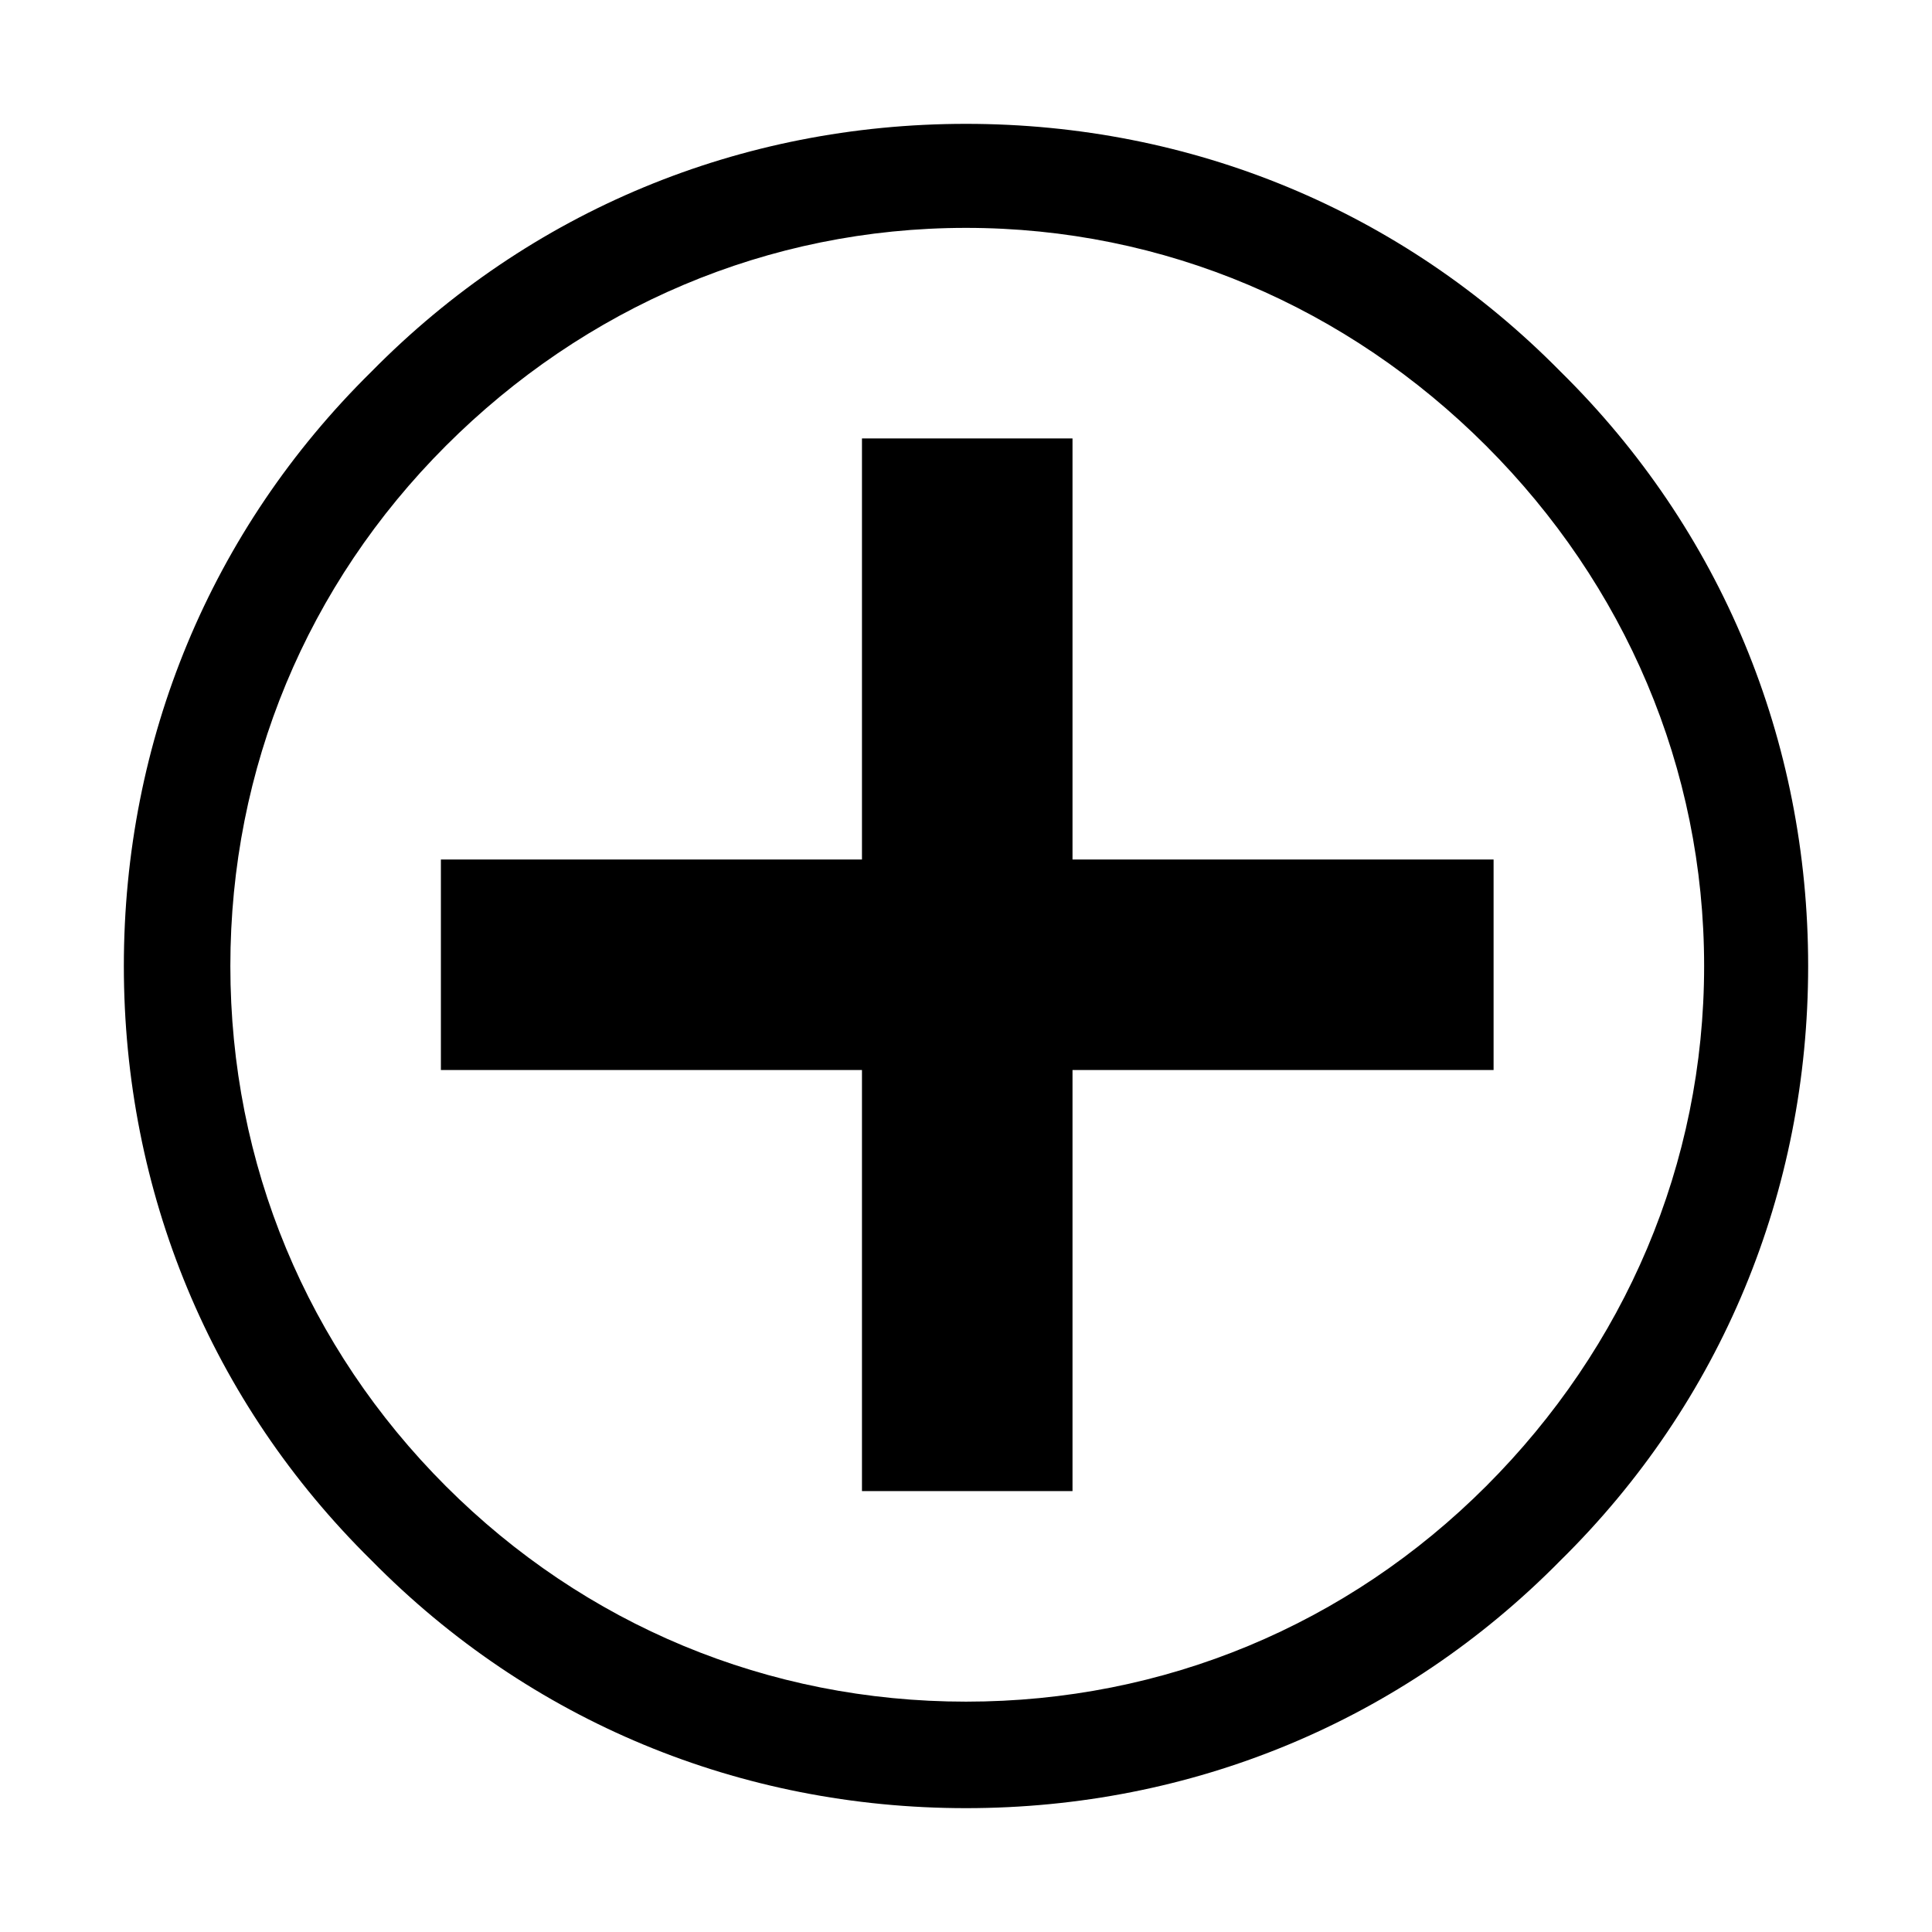
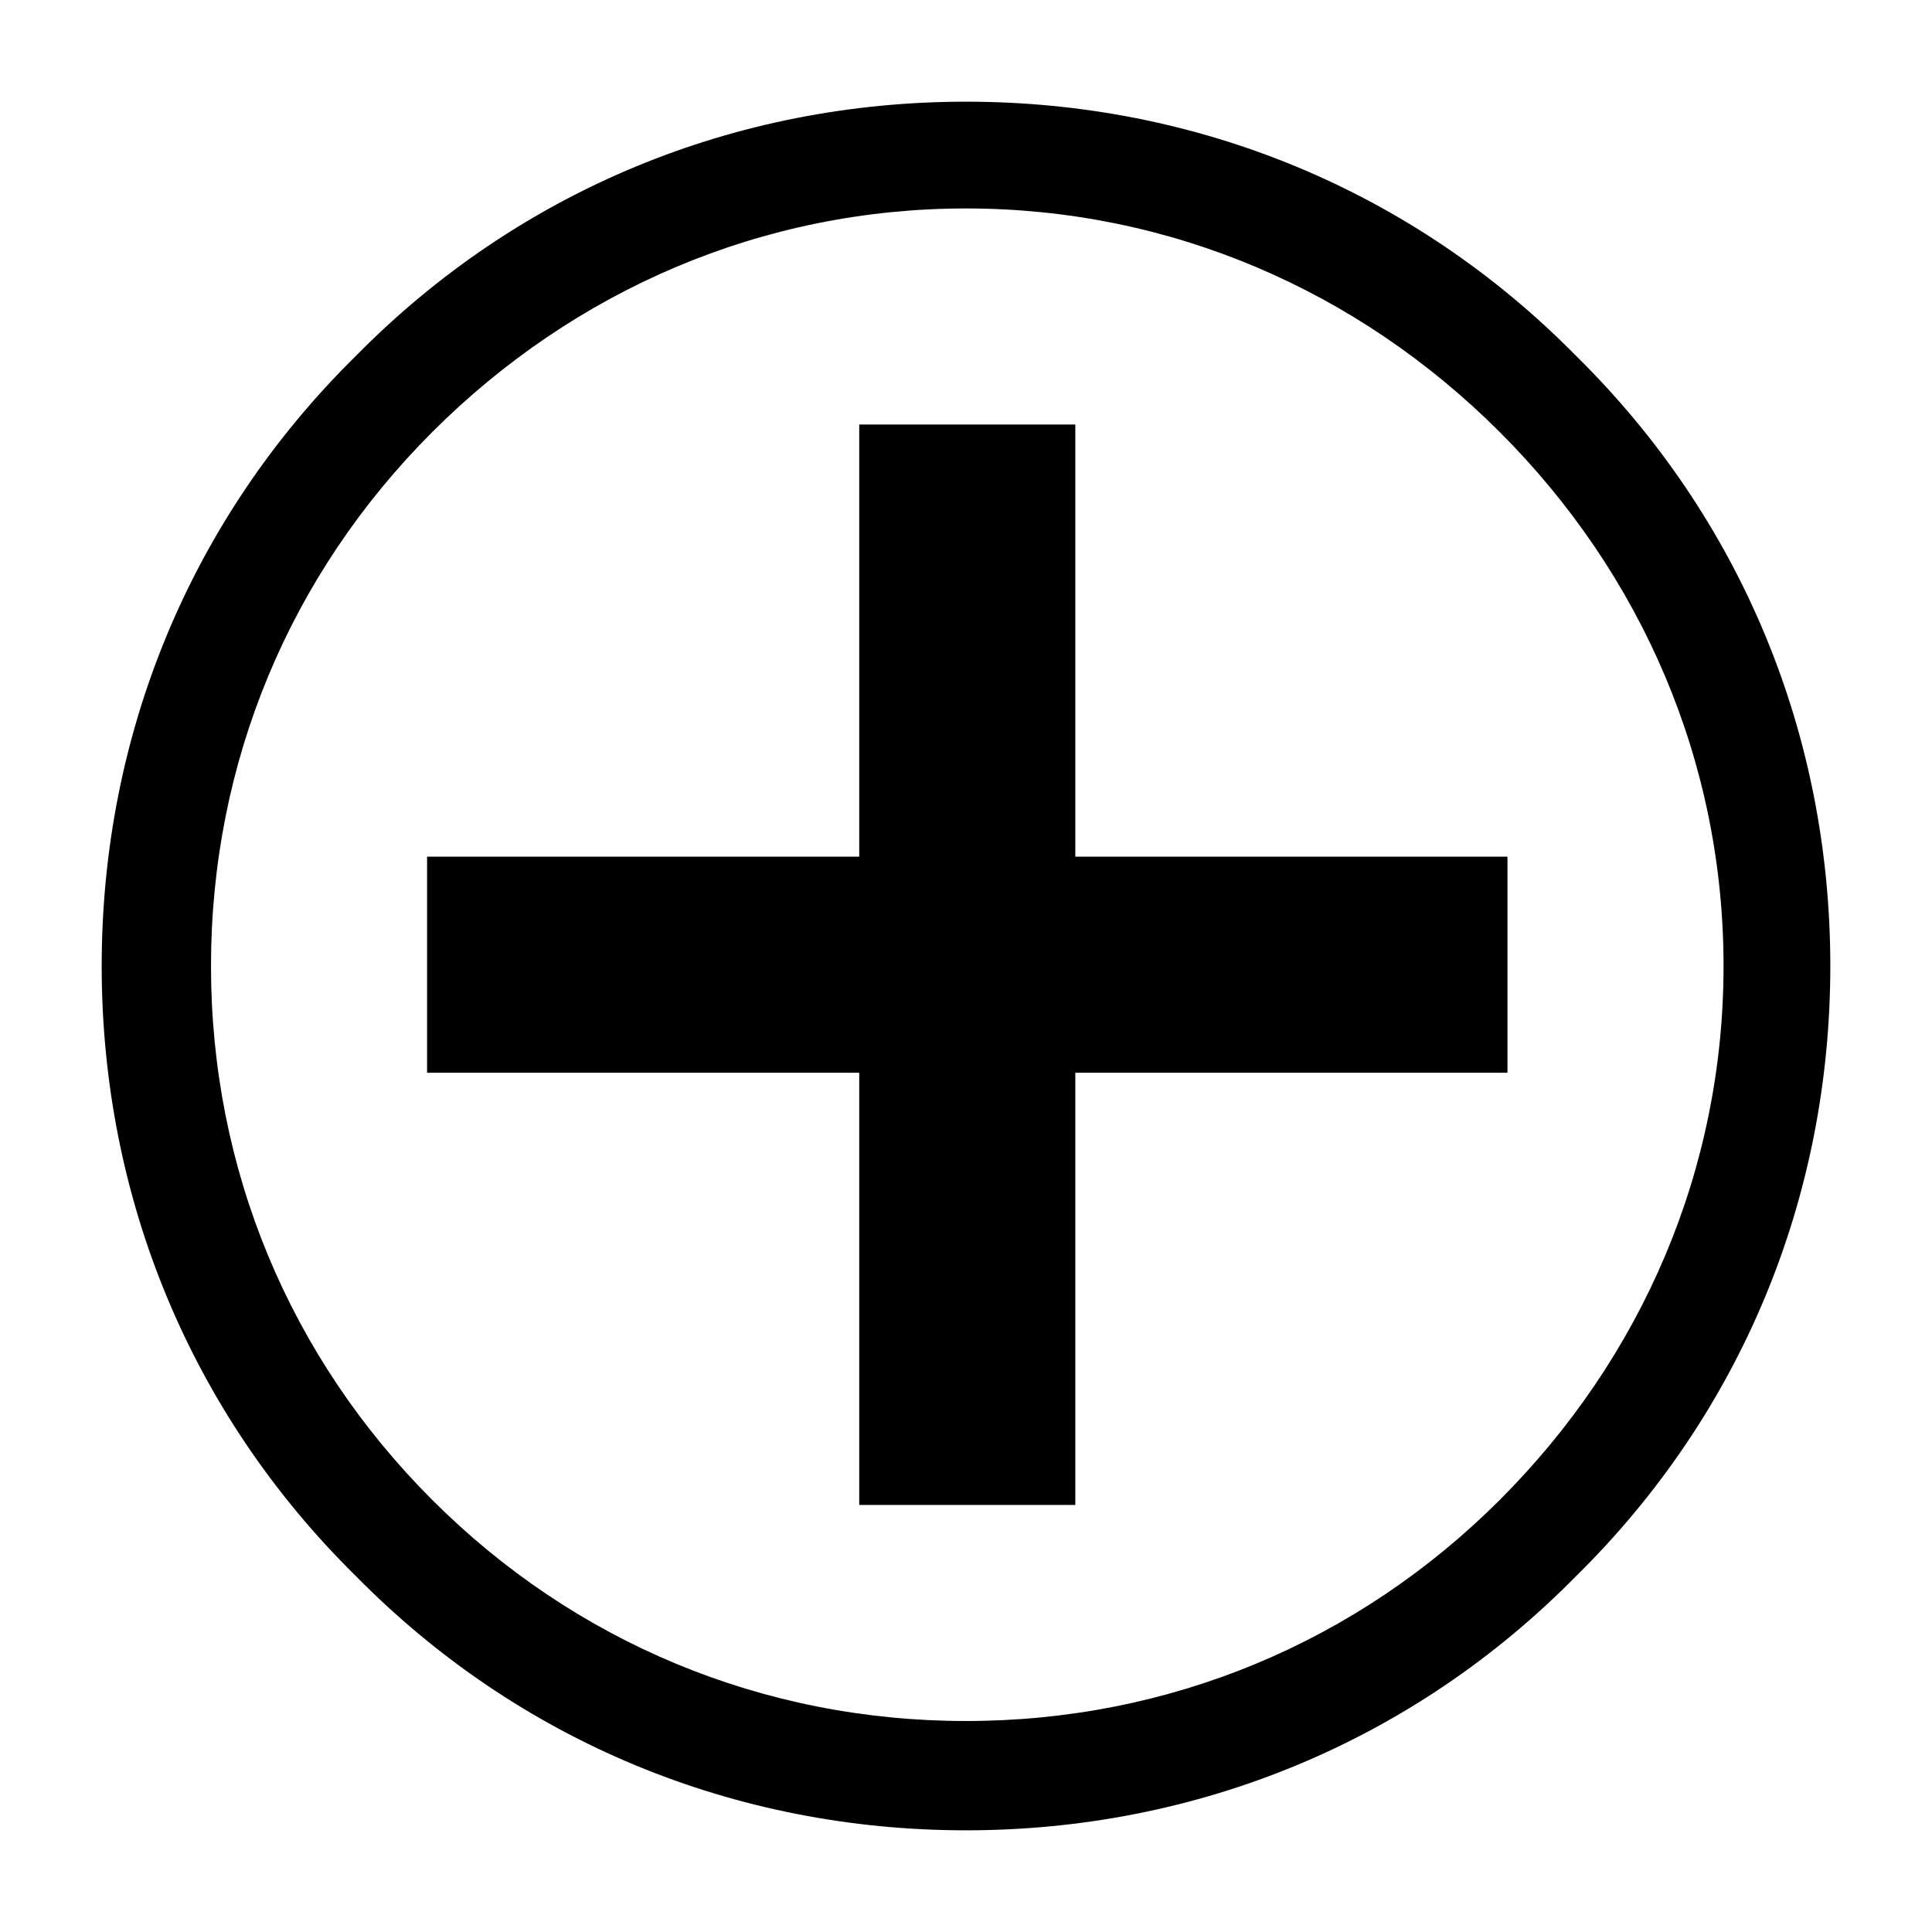
- <svg xmlns="http://www.w3.org/2000/svg" baseProfile="full" height="780" version="1.1" viewBox="0 0 780 780" width="780">
+ <svg xmlns="http://www.w3.org/2000/svg" baseProfile="full" height="760" version="1.1" viewBox="0 0 760 760" width="760">
  <defs />
-   <path d="M865 620C801 685 716 720 625 720C534 720 449 685 385 620C320 556 285 471 285 380C285 289 320 204 385 140C449 75 534 40 625 40C716 40 801 75 865 140C930 204 965 289 965 380C965 471 930 556 865 620ZM835 170C779 114 705 83 625 83C545 83 471 114 415 170C359 226 328 300 328 380C328 460 359 534 415 590C471 646 545 678 625 678C705 678 779 646 835 590C891 534 923 460 923 380C923 300 891 226 835 170ZM668 423H838V338H668V168H583V338H413V423H583V593H668Z" fill="black" transform="translate(-235,770) scale(1,-1)" />
+   <path d="M865 620C801 685 716 720 625 720C534 720 449 685 385 620C320 556 285 471 285 380C285 289 320 204 385 140C449 75 534 40 625 40C716 40 801 75 865 140C930 204 965 289 965 380C965 471 930 556 865 620ZM835 170C779 114 705 83 625 83C545 83 471 114 415 170C359 226 328 300 328 380C328 460 359 534 415 590C471 646 545 678 625 678C705 678 779 646 835 590C891 534 923 460 923 380C923 300 891 226 835 170ZM668 423H838V338H668V168H583V338H413V423H583V593H668Z" fill="black" transform="translate(-245,760) scale(1,-1)" />
</svg>
